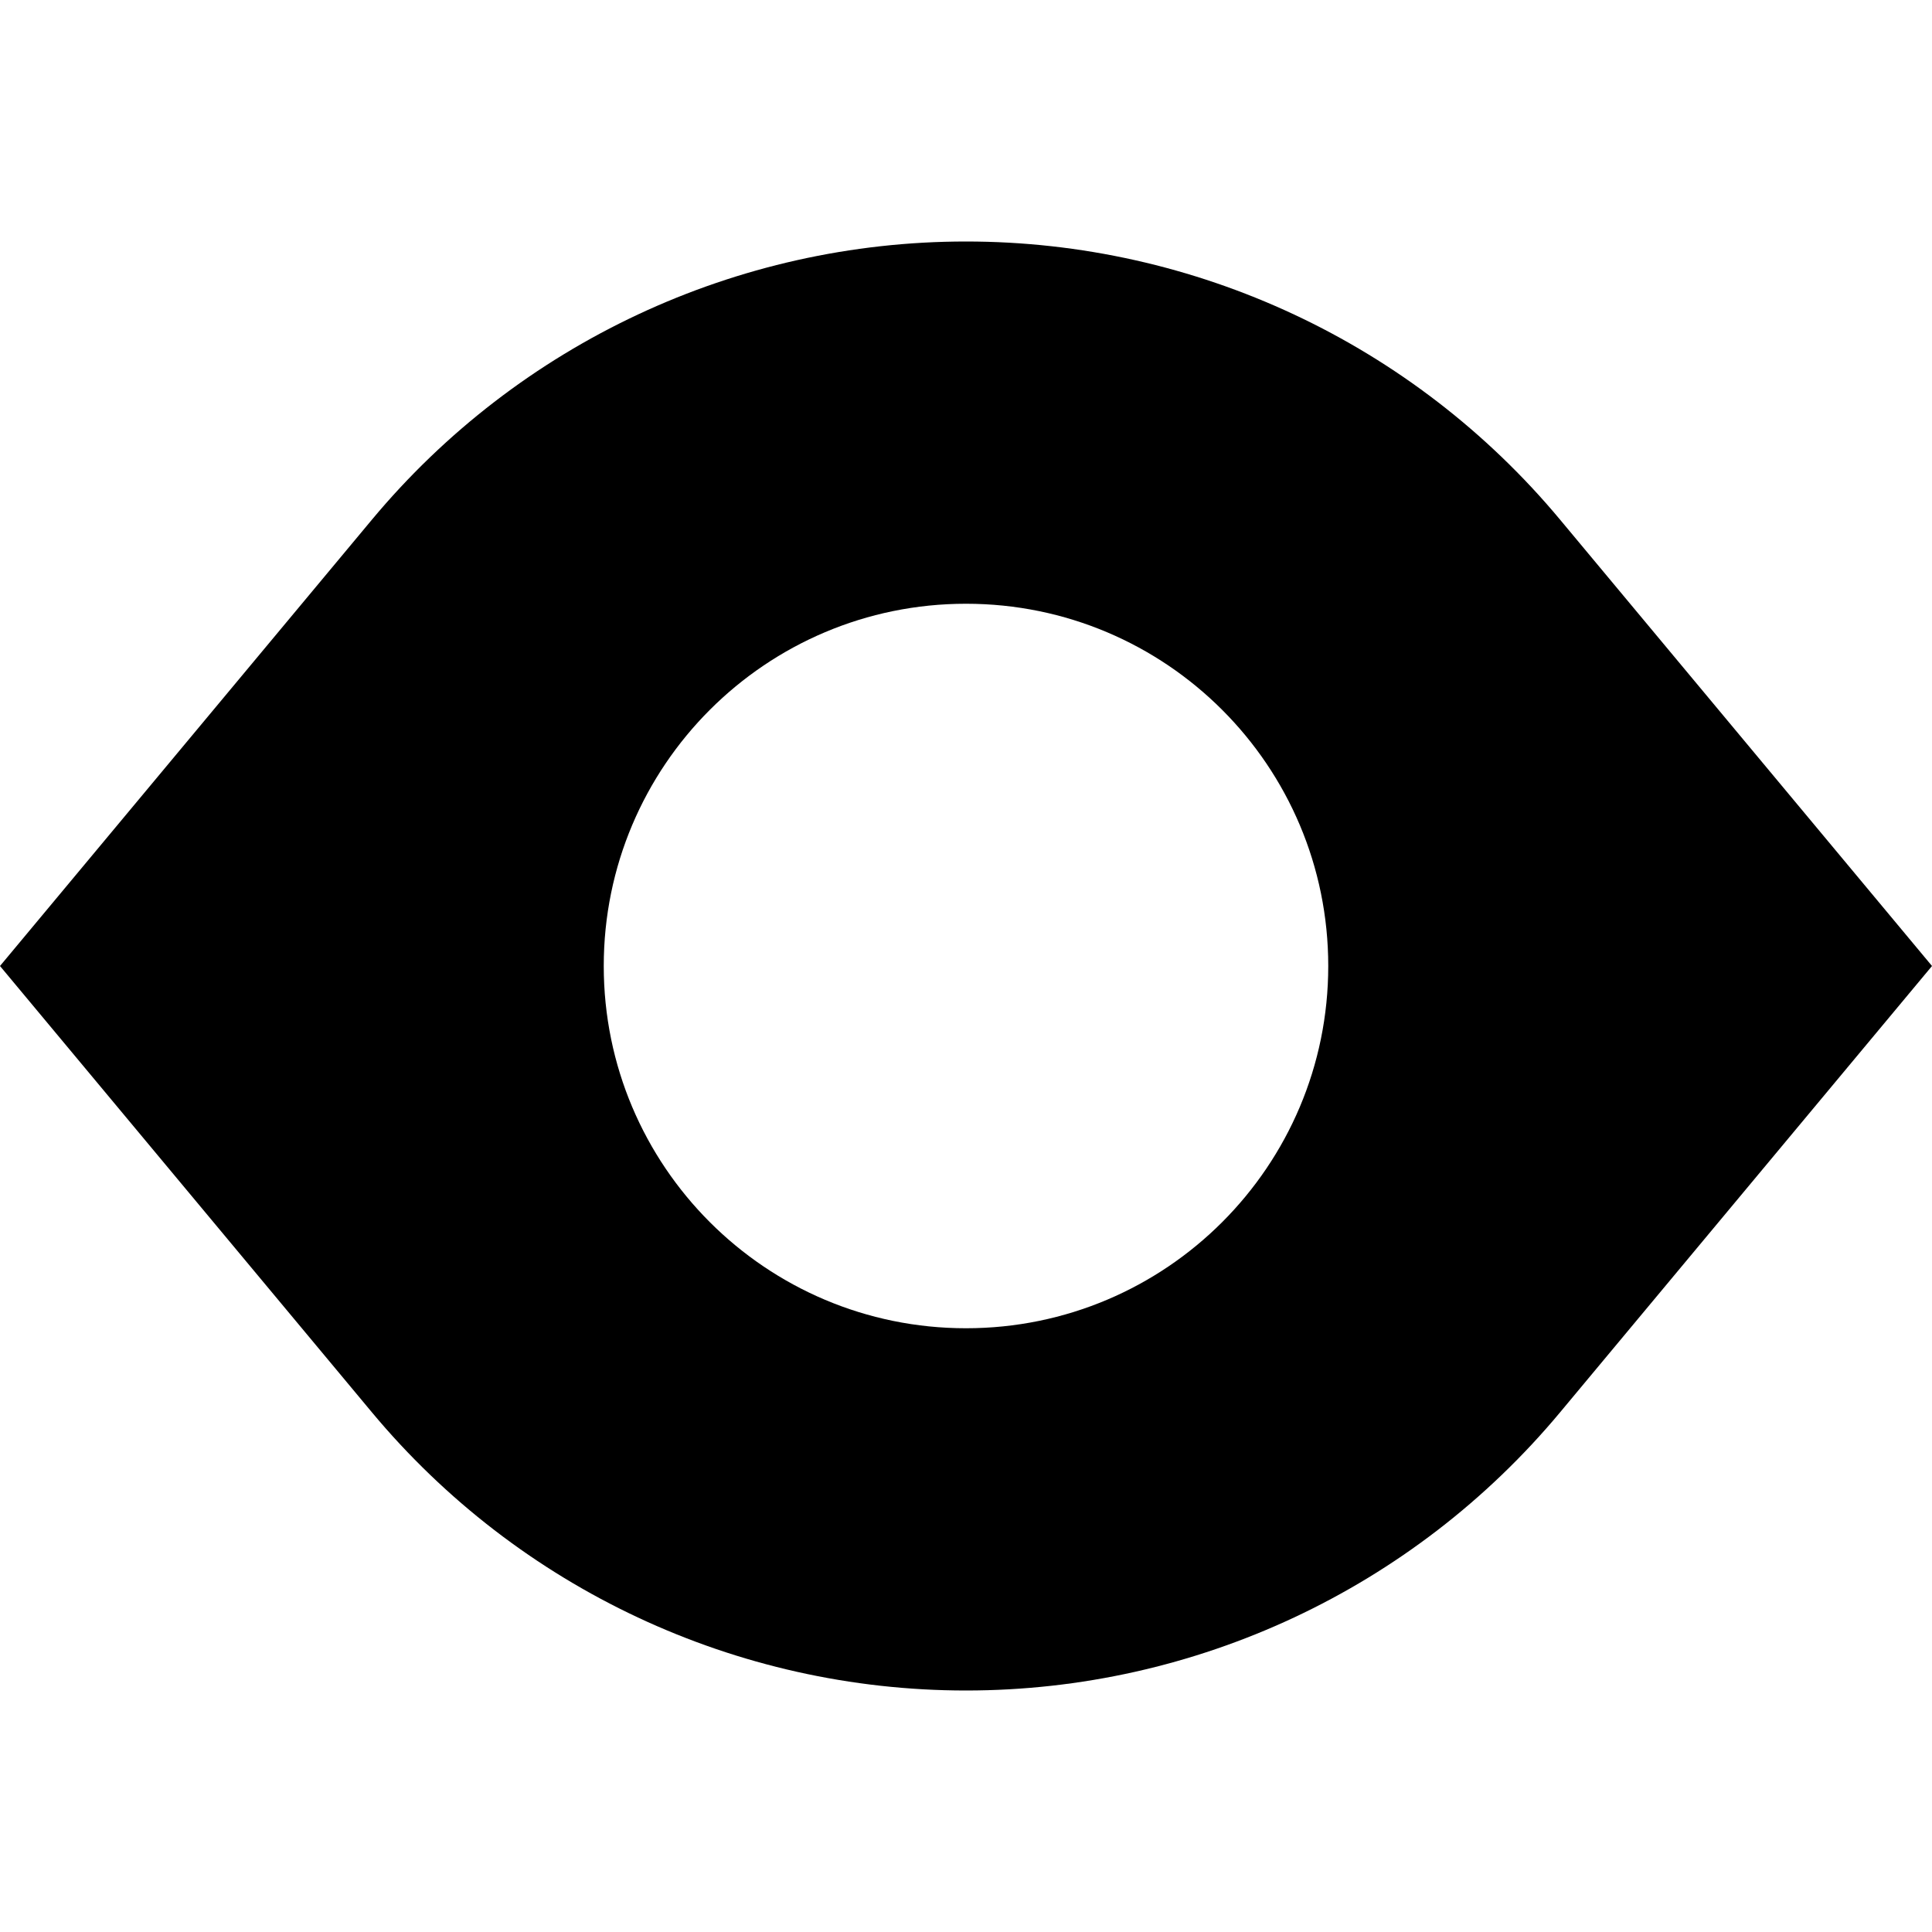
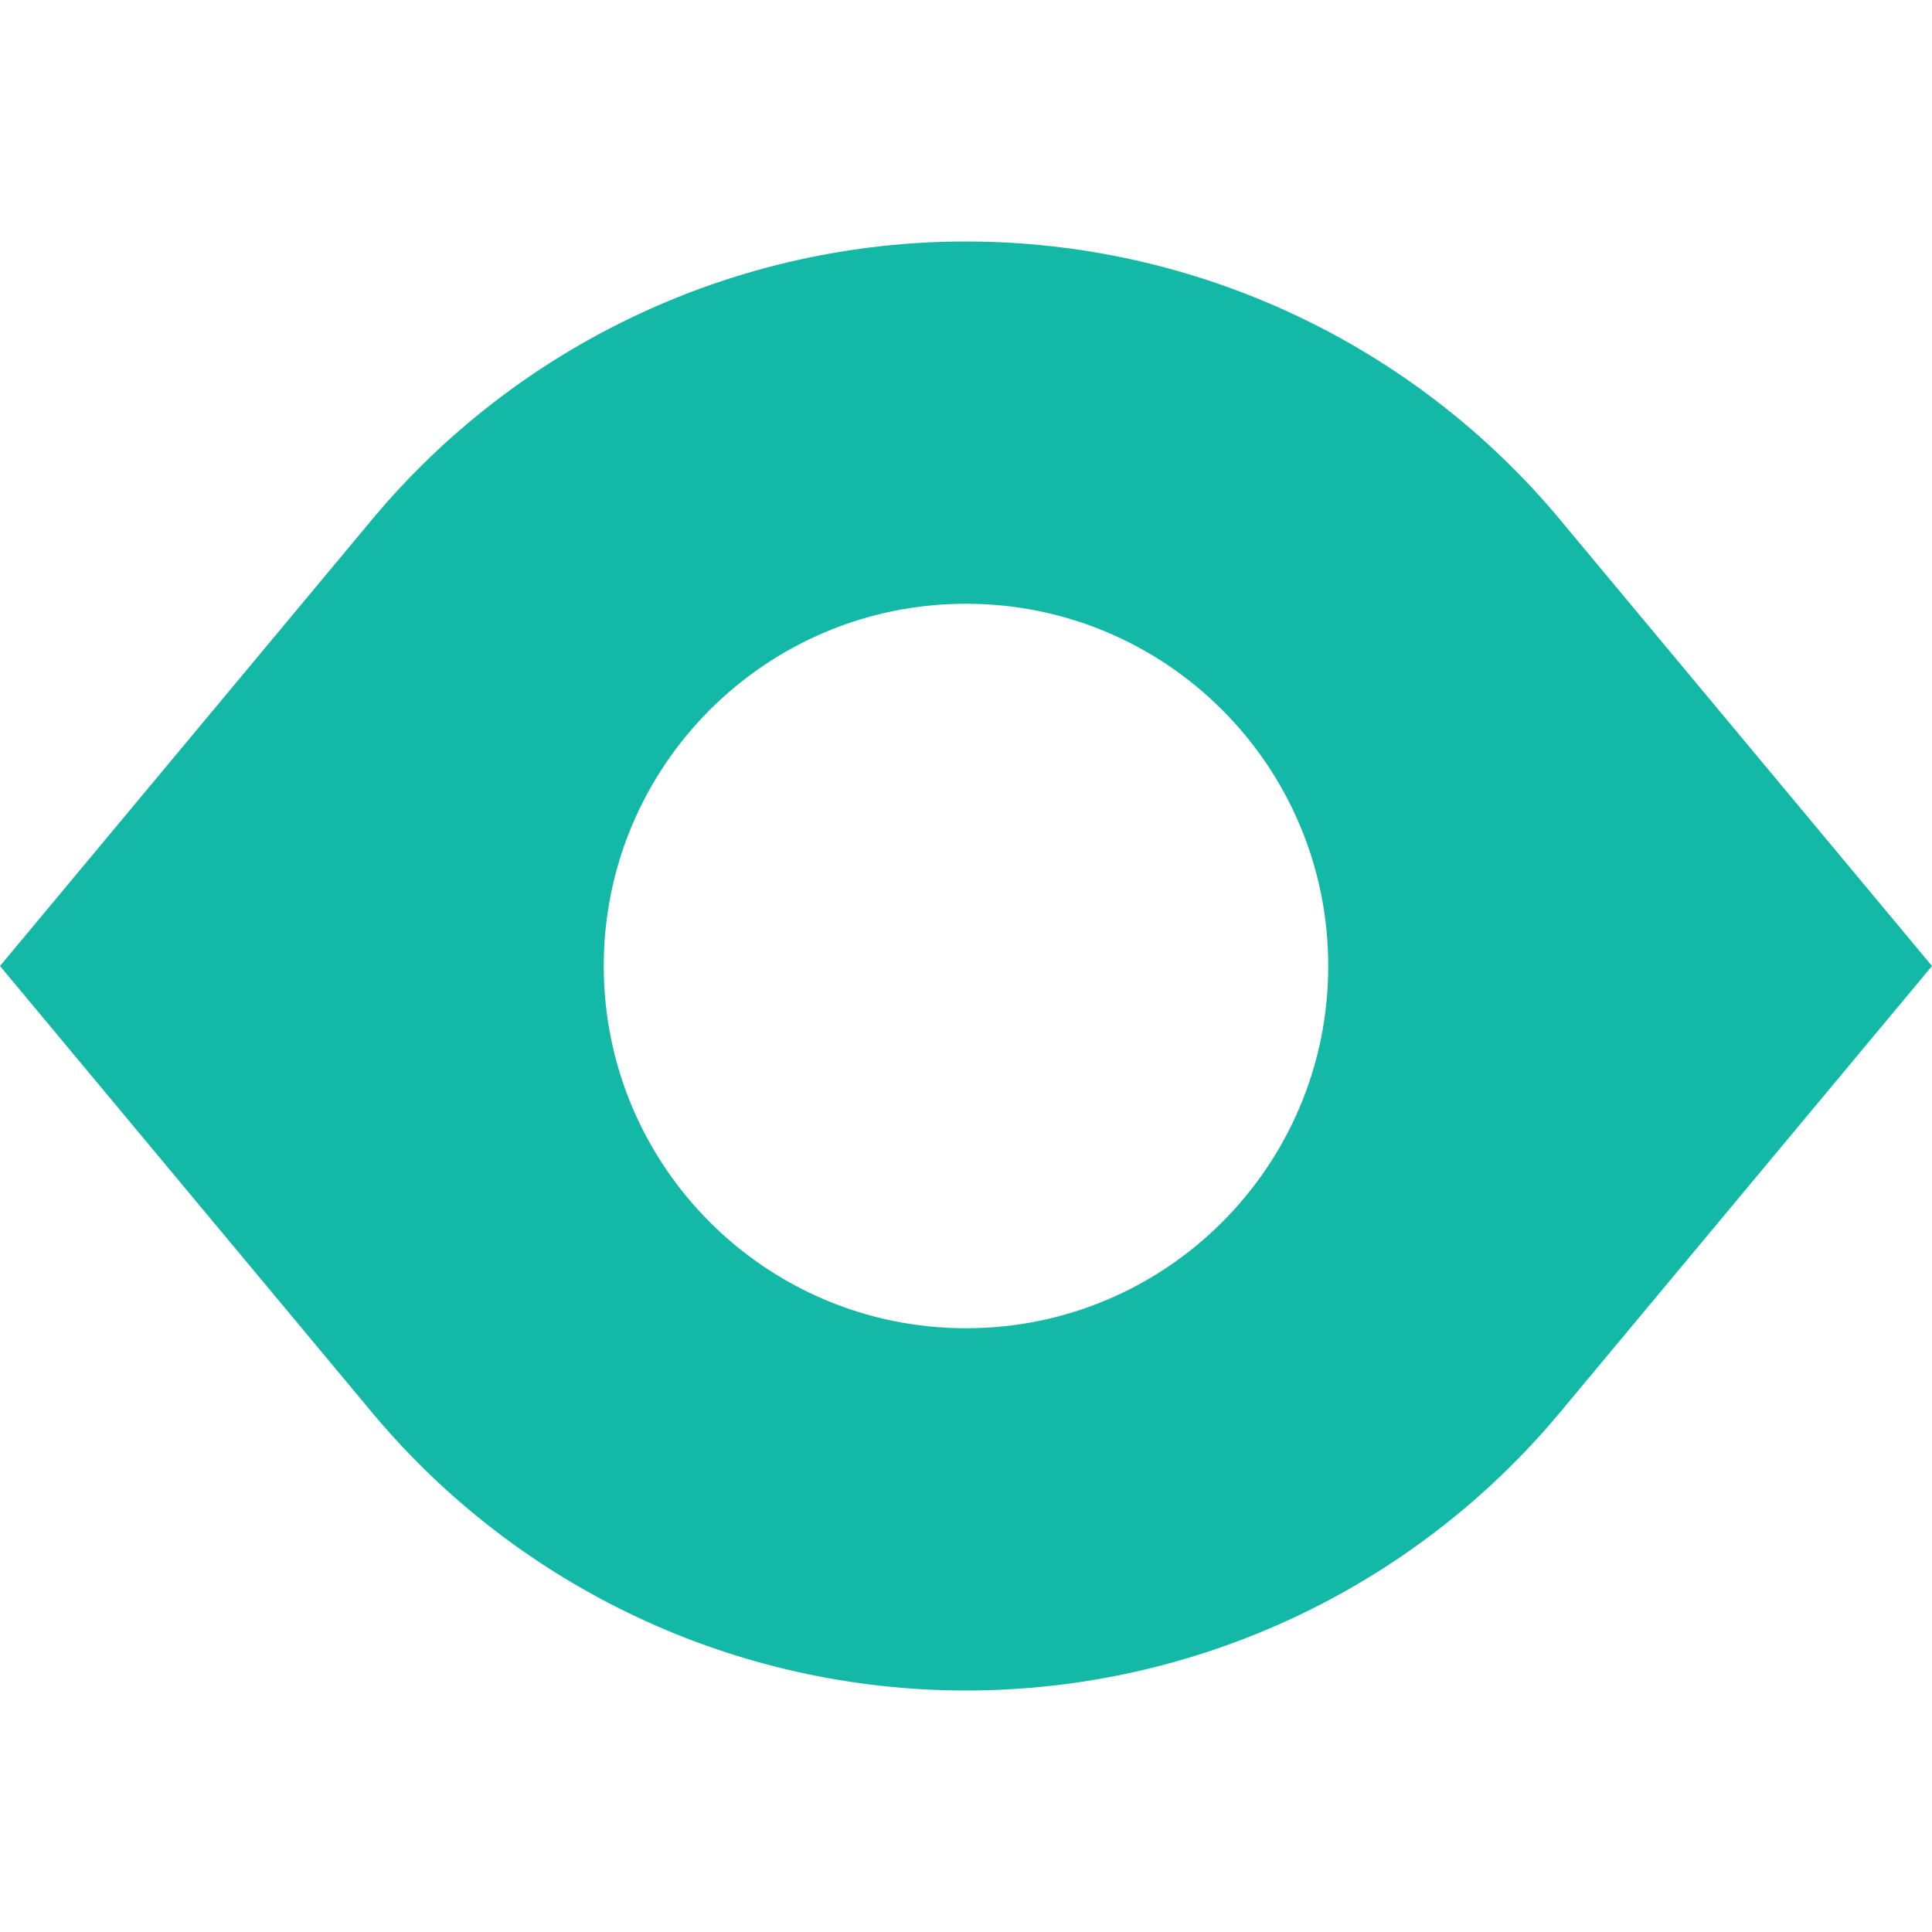
<svg xmlns="http://www.w3.org/2000/svg" width="800px" height="800px" viewBox="0 0 16 16" fill="none">
-   <path fill-rule="evenodd" clip-rule="evenodd" d="M0 8L3.079 4.305C4.296 2.844 6.099 2 8 2C9.901 2 11.704 2.844 12.921 4.305L16 8L12.921 11.695C11.704 13.156 9.901 14 8 14C6.099 14 4.296 13.156 3.079 11.695L0 8ZM8 11C9.657 11 11 9.657 11 8C11 6.343 9.657 5 8 5C6.343 5 5 6.343 5 8C5 9.657 6.343 11 8 11Z" fill="#000000" />
+   <path fill-rule="evenodd" clip-rule="evenodd" d="M0 8L3.079 4.305C4.296 2.844 6.099 2 8 2C9.901 2 11.704 2.844 12.921 4.305L16 8L12.921 11.695C11.704 13.156 9.901 14 8 14C6.099 14 4.296 13.156 3.079 11.695L0 8ZM8 11C9.657 11 11 9.657 11 8C11 6.343 9.657 5 8 5C6.343 5 5 6.343 5 8C5 9.657 6.343 11 8 11Z" fill="#14b8a6" />
</svg>
